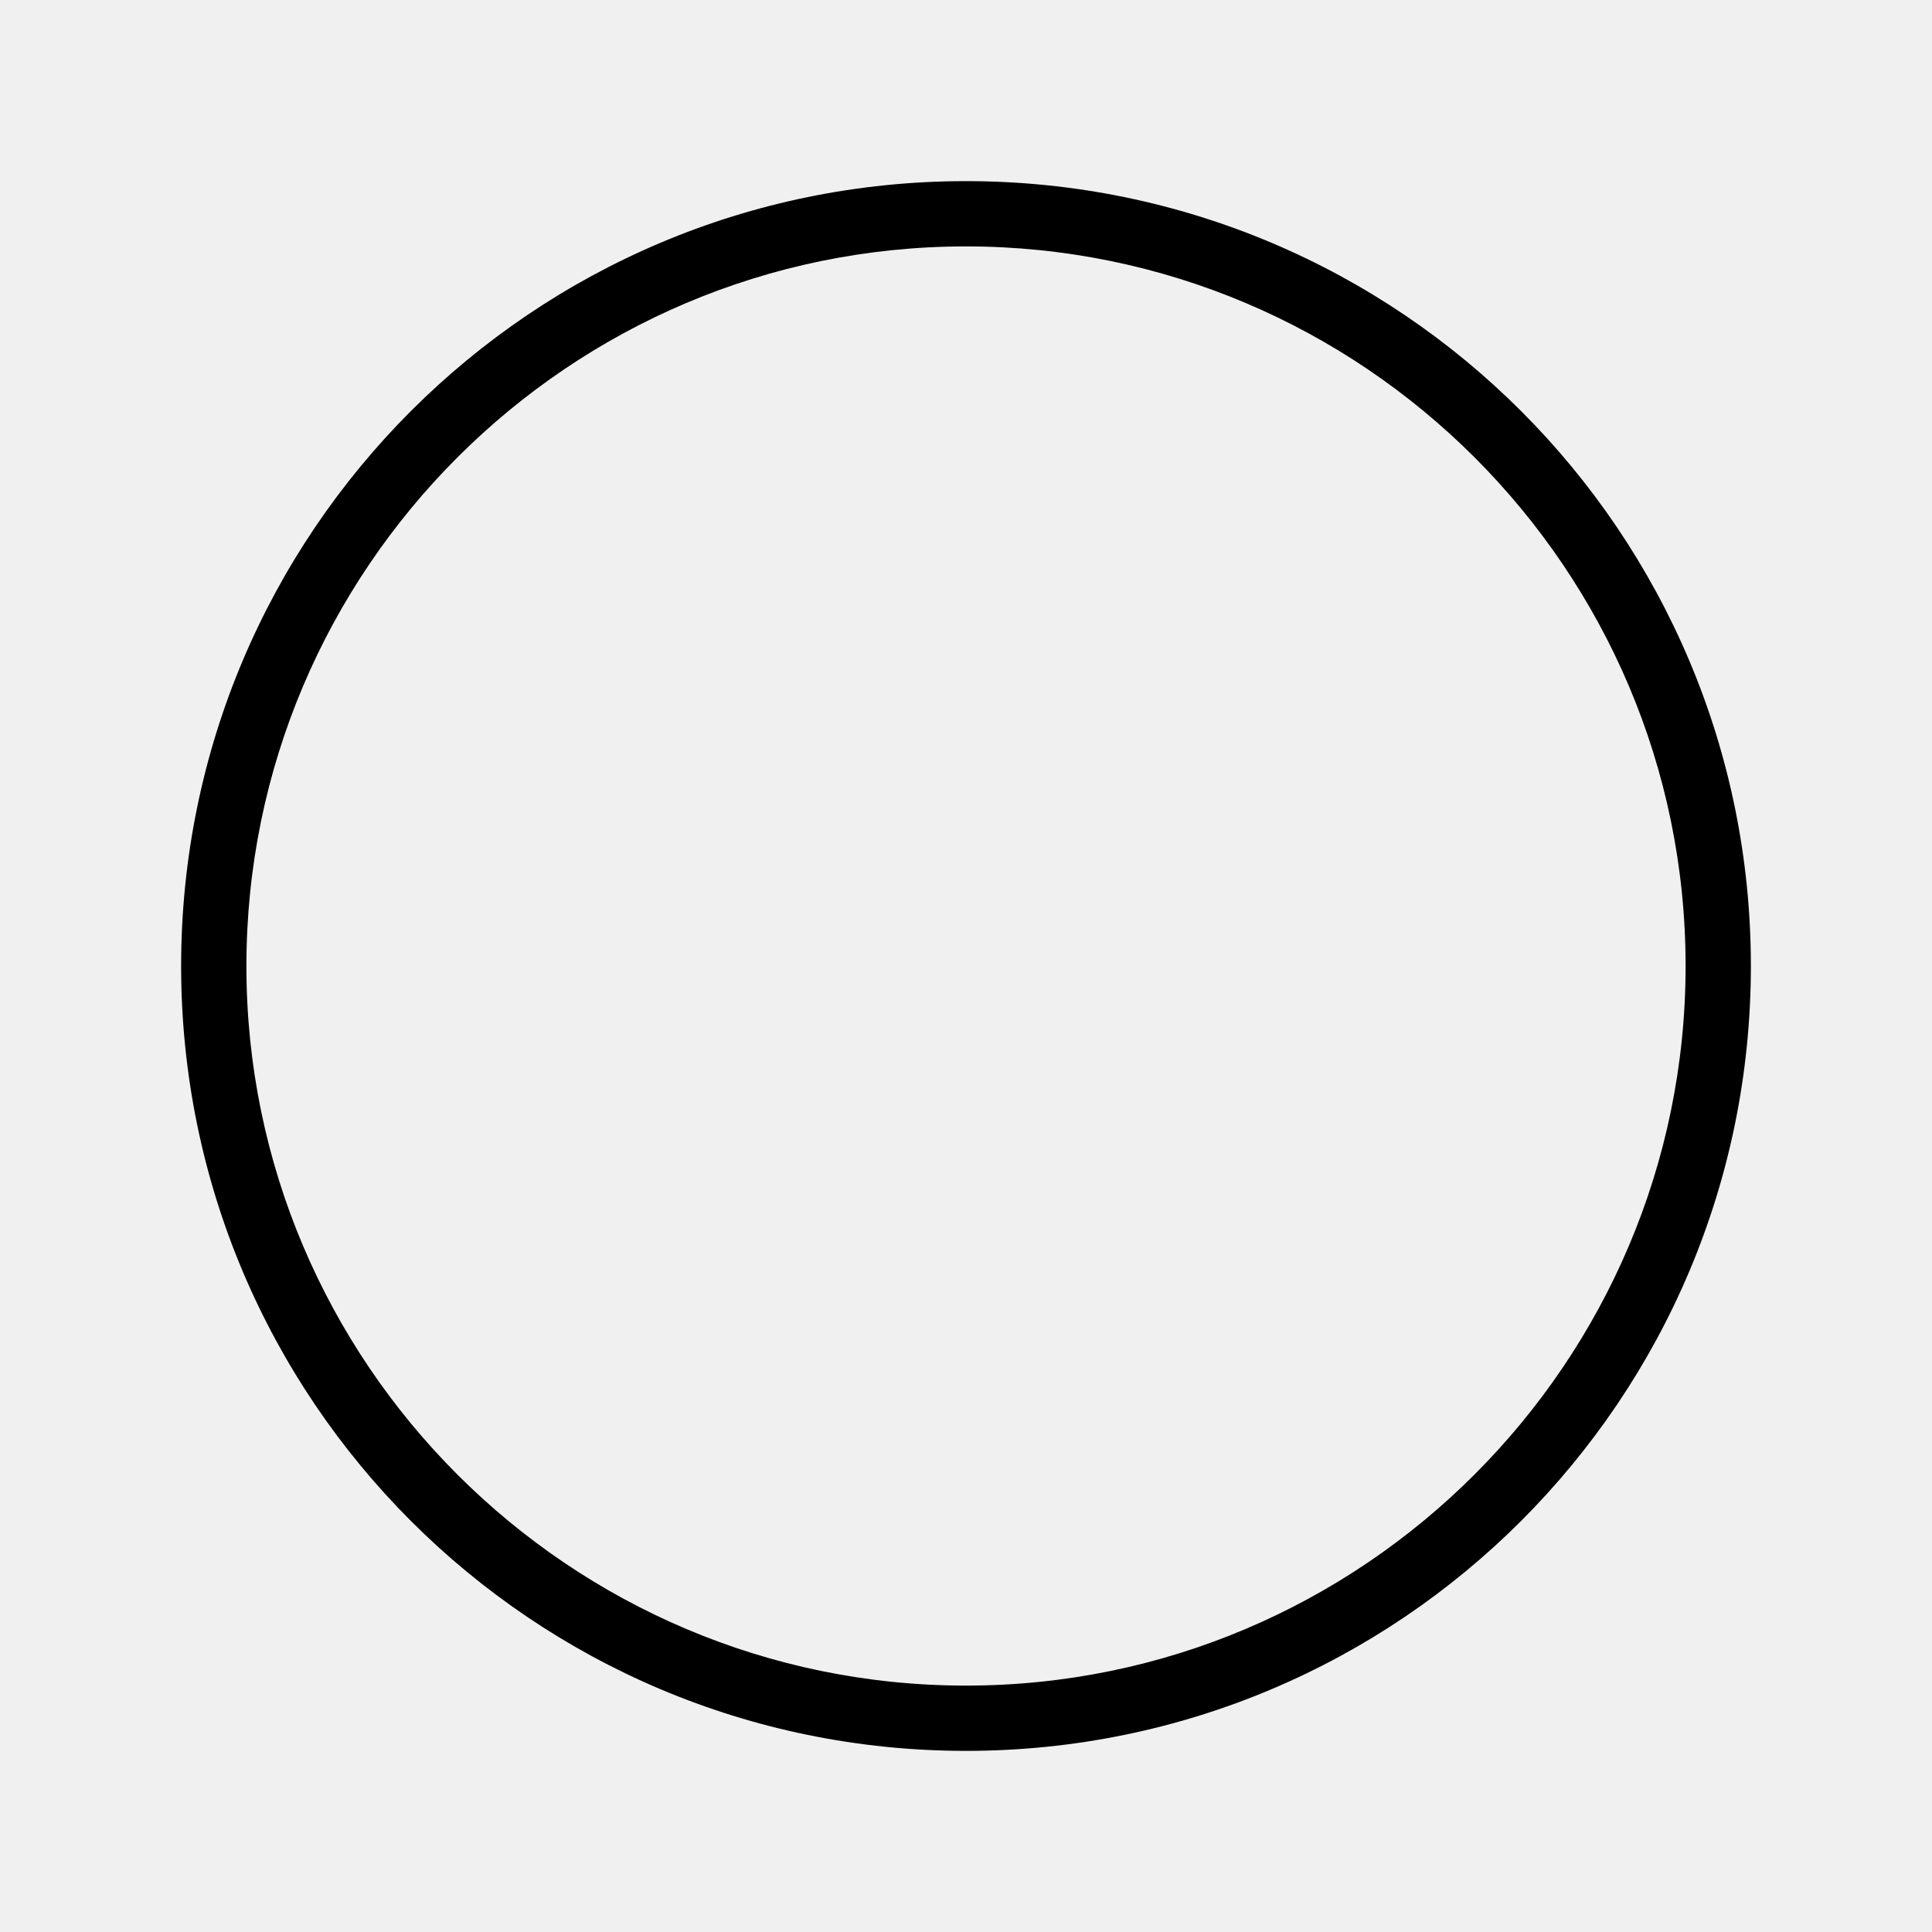
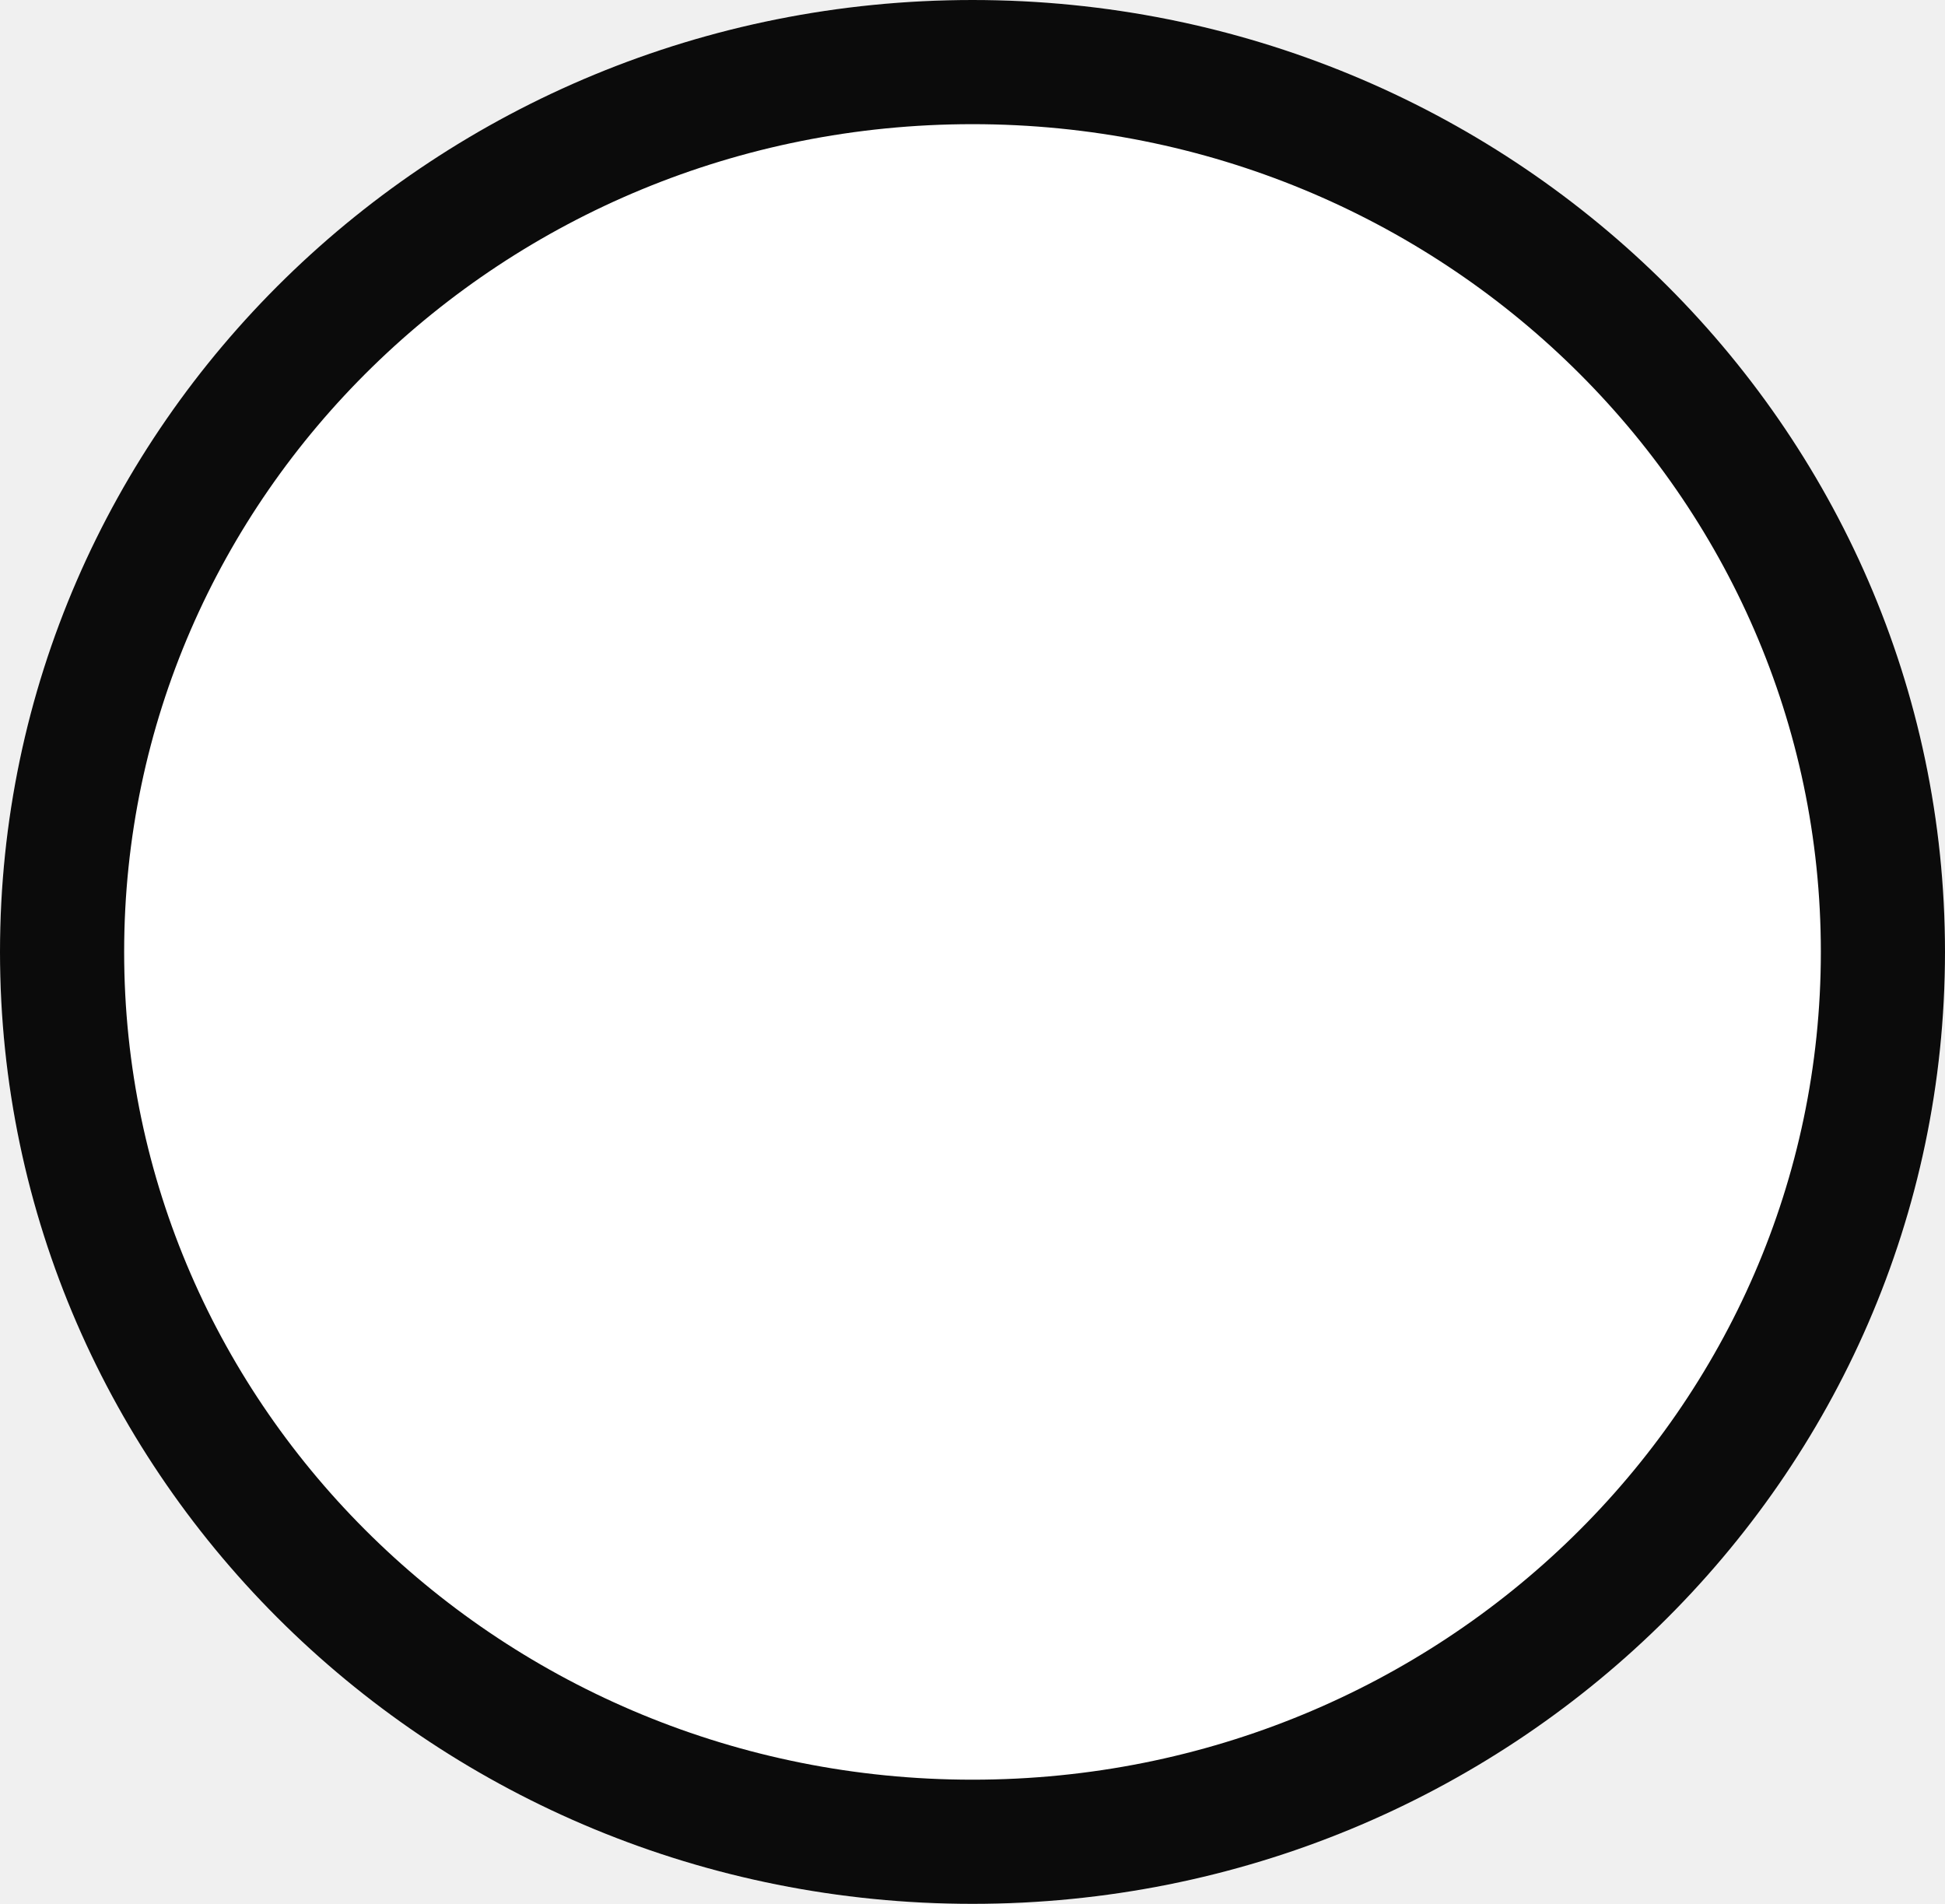
- <svg xmlns="http://www.w3.org/2000/svg" height="512px" id="Layer_1" style="enable-background:new 0 0 512 512;" version="1.1" viewBox="0 0 512 512" width="512px" xml:space="preserve">
-   <g>
-     <g>
-       <path d="M256,48C141.1,48,48,141.1,48,256s93.1,208,208,208c114.9,0,208-93.1,208-208S370.9,48,256,48z M256,446.7    c-105.1,0-190.7-85.5-190.7-190.7c0-105.1,85.5-190.7,190.7-190.7c105.1,0,190.7,85.5,190.7,190.7    C446.7,361.1,361.1,446.7,256,446.7z" />
-     </g>
+ <svg xmlns="http://www.w3.org/2000/svg" width="47" height="46" viewBox="0 0 47 46">
+   <defs>
+     <style>.a{fill:#fff;stroke:#0b0b0b;stroke-width:3px;}.b{stroke:none;}.c{fill:none;}</style>
+   </defs>
+   <g class="a">
+     <ellipse class="b" cx="23.5" cy="23" rx="23.5" ry="23" />
+     <ellipse class="c" cx="23.5" cy="23" rx="22" ry="21.5" />
  </g>
</svg>
